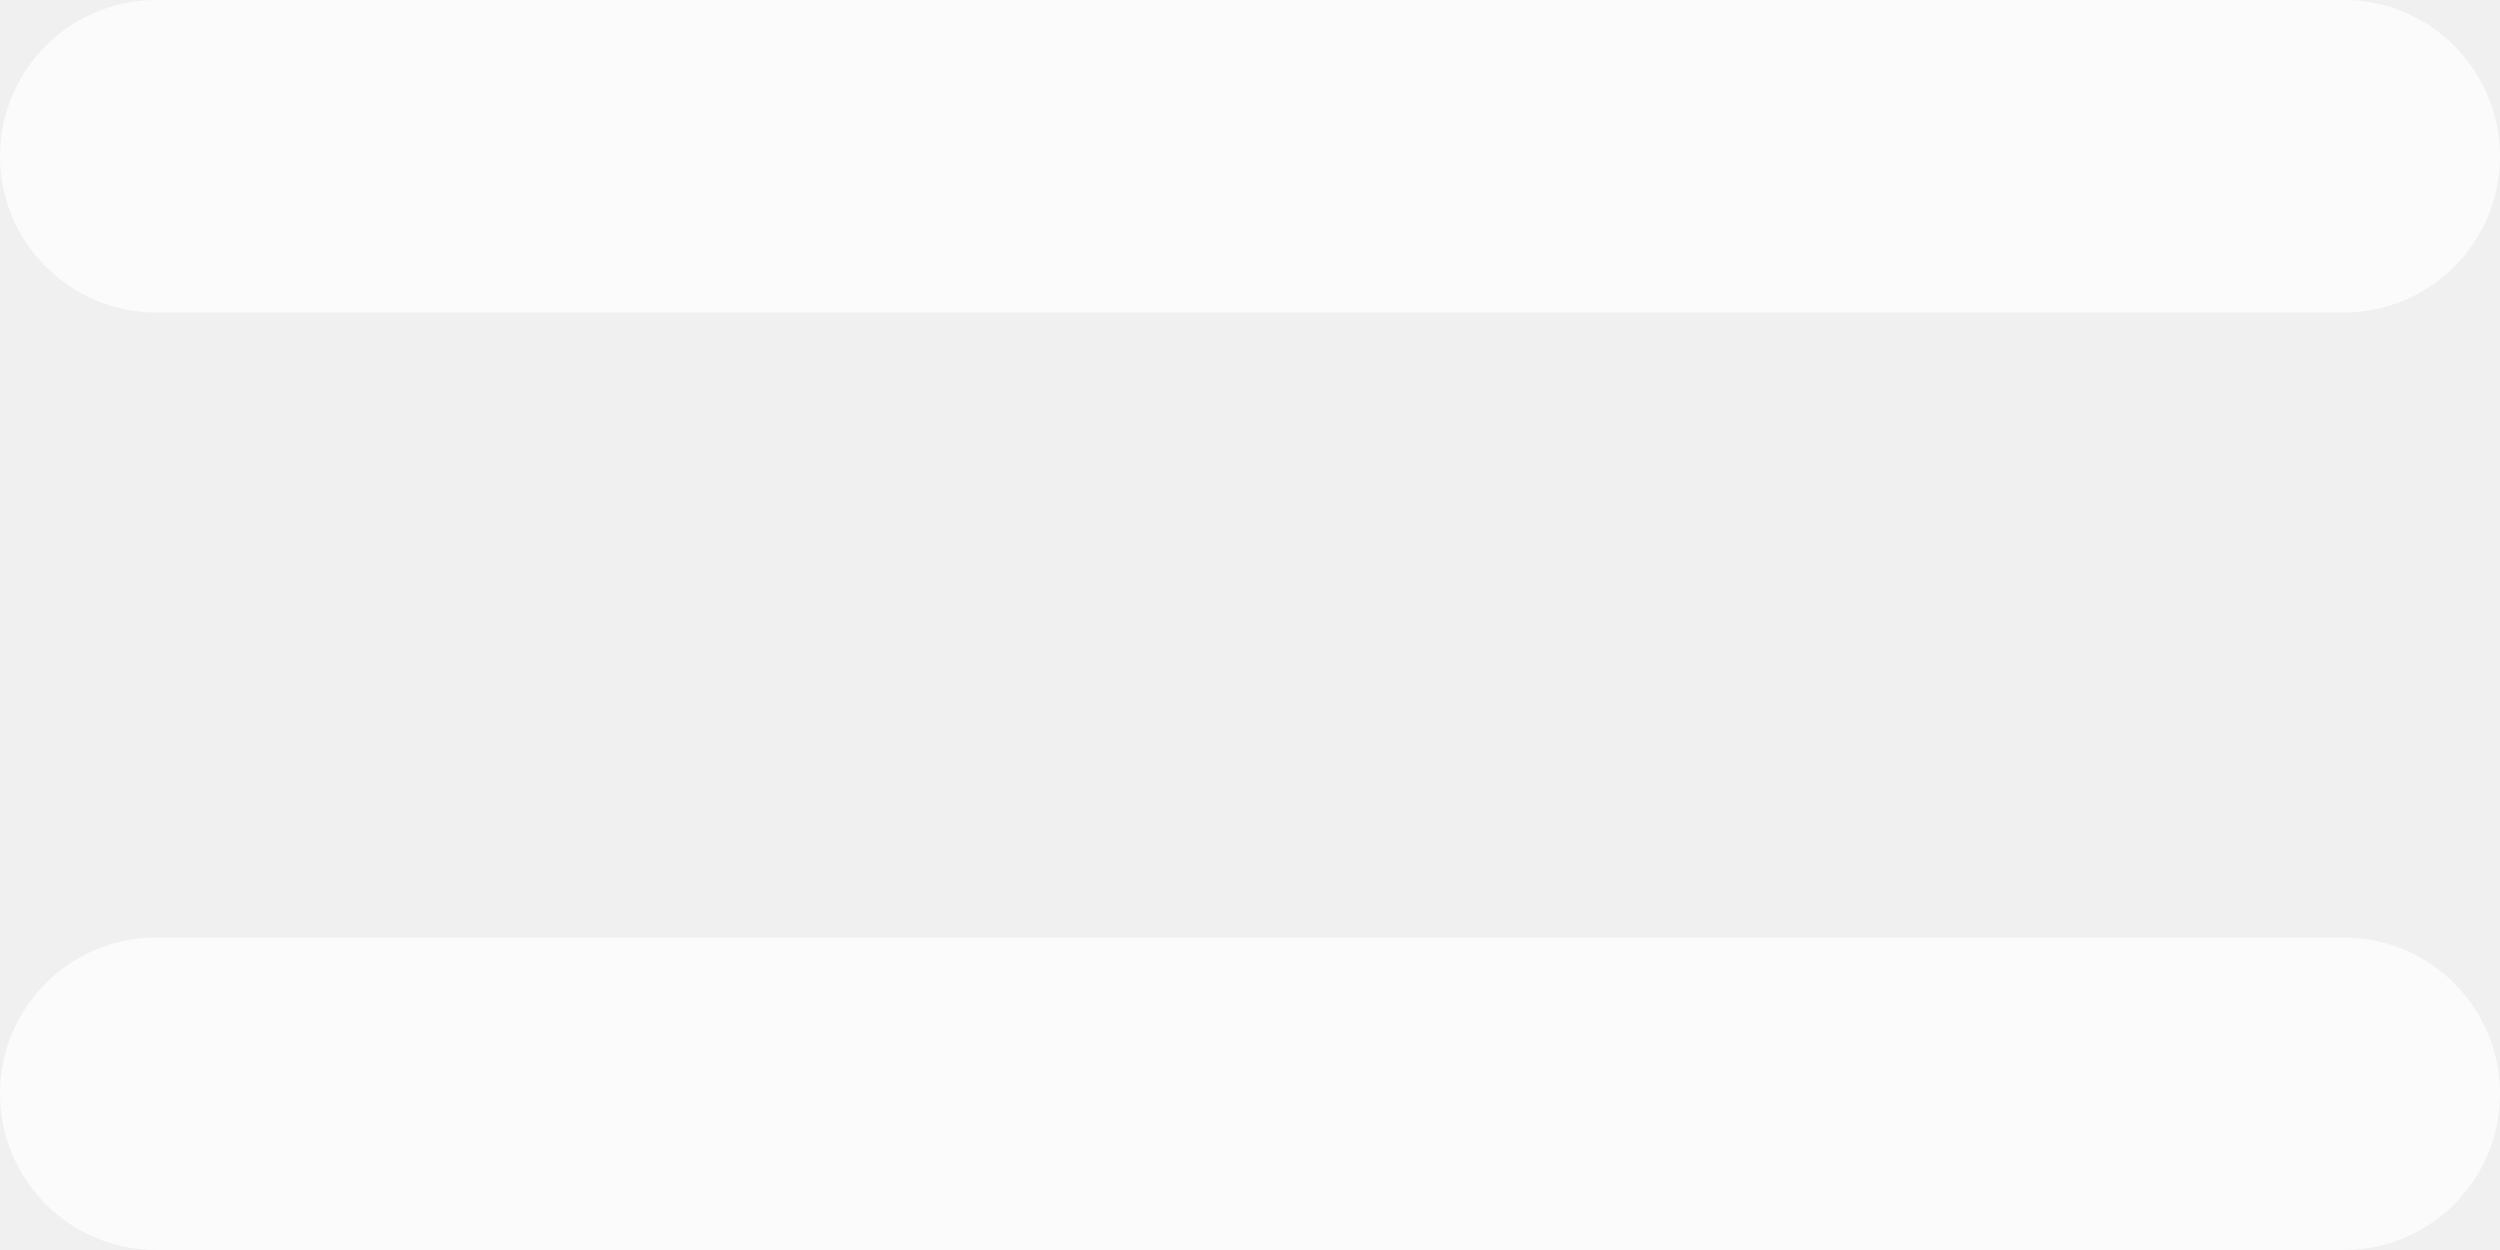
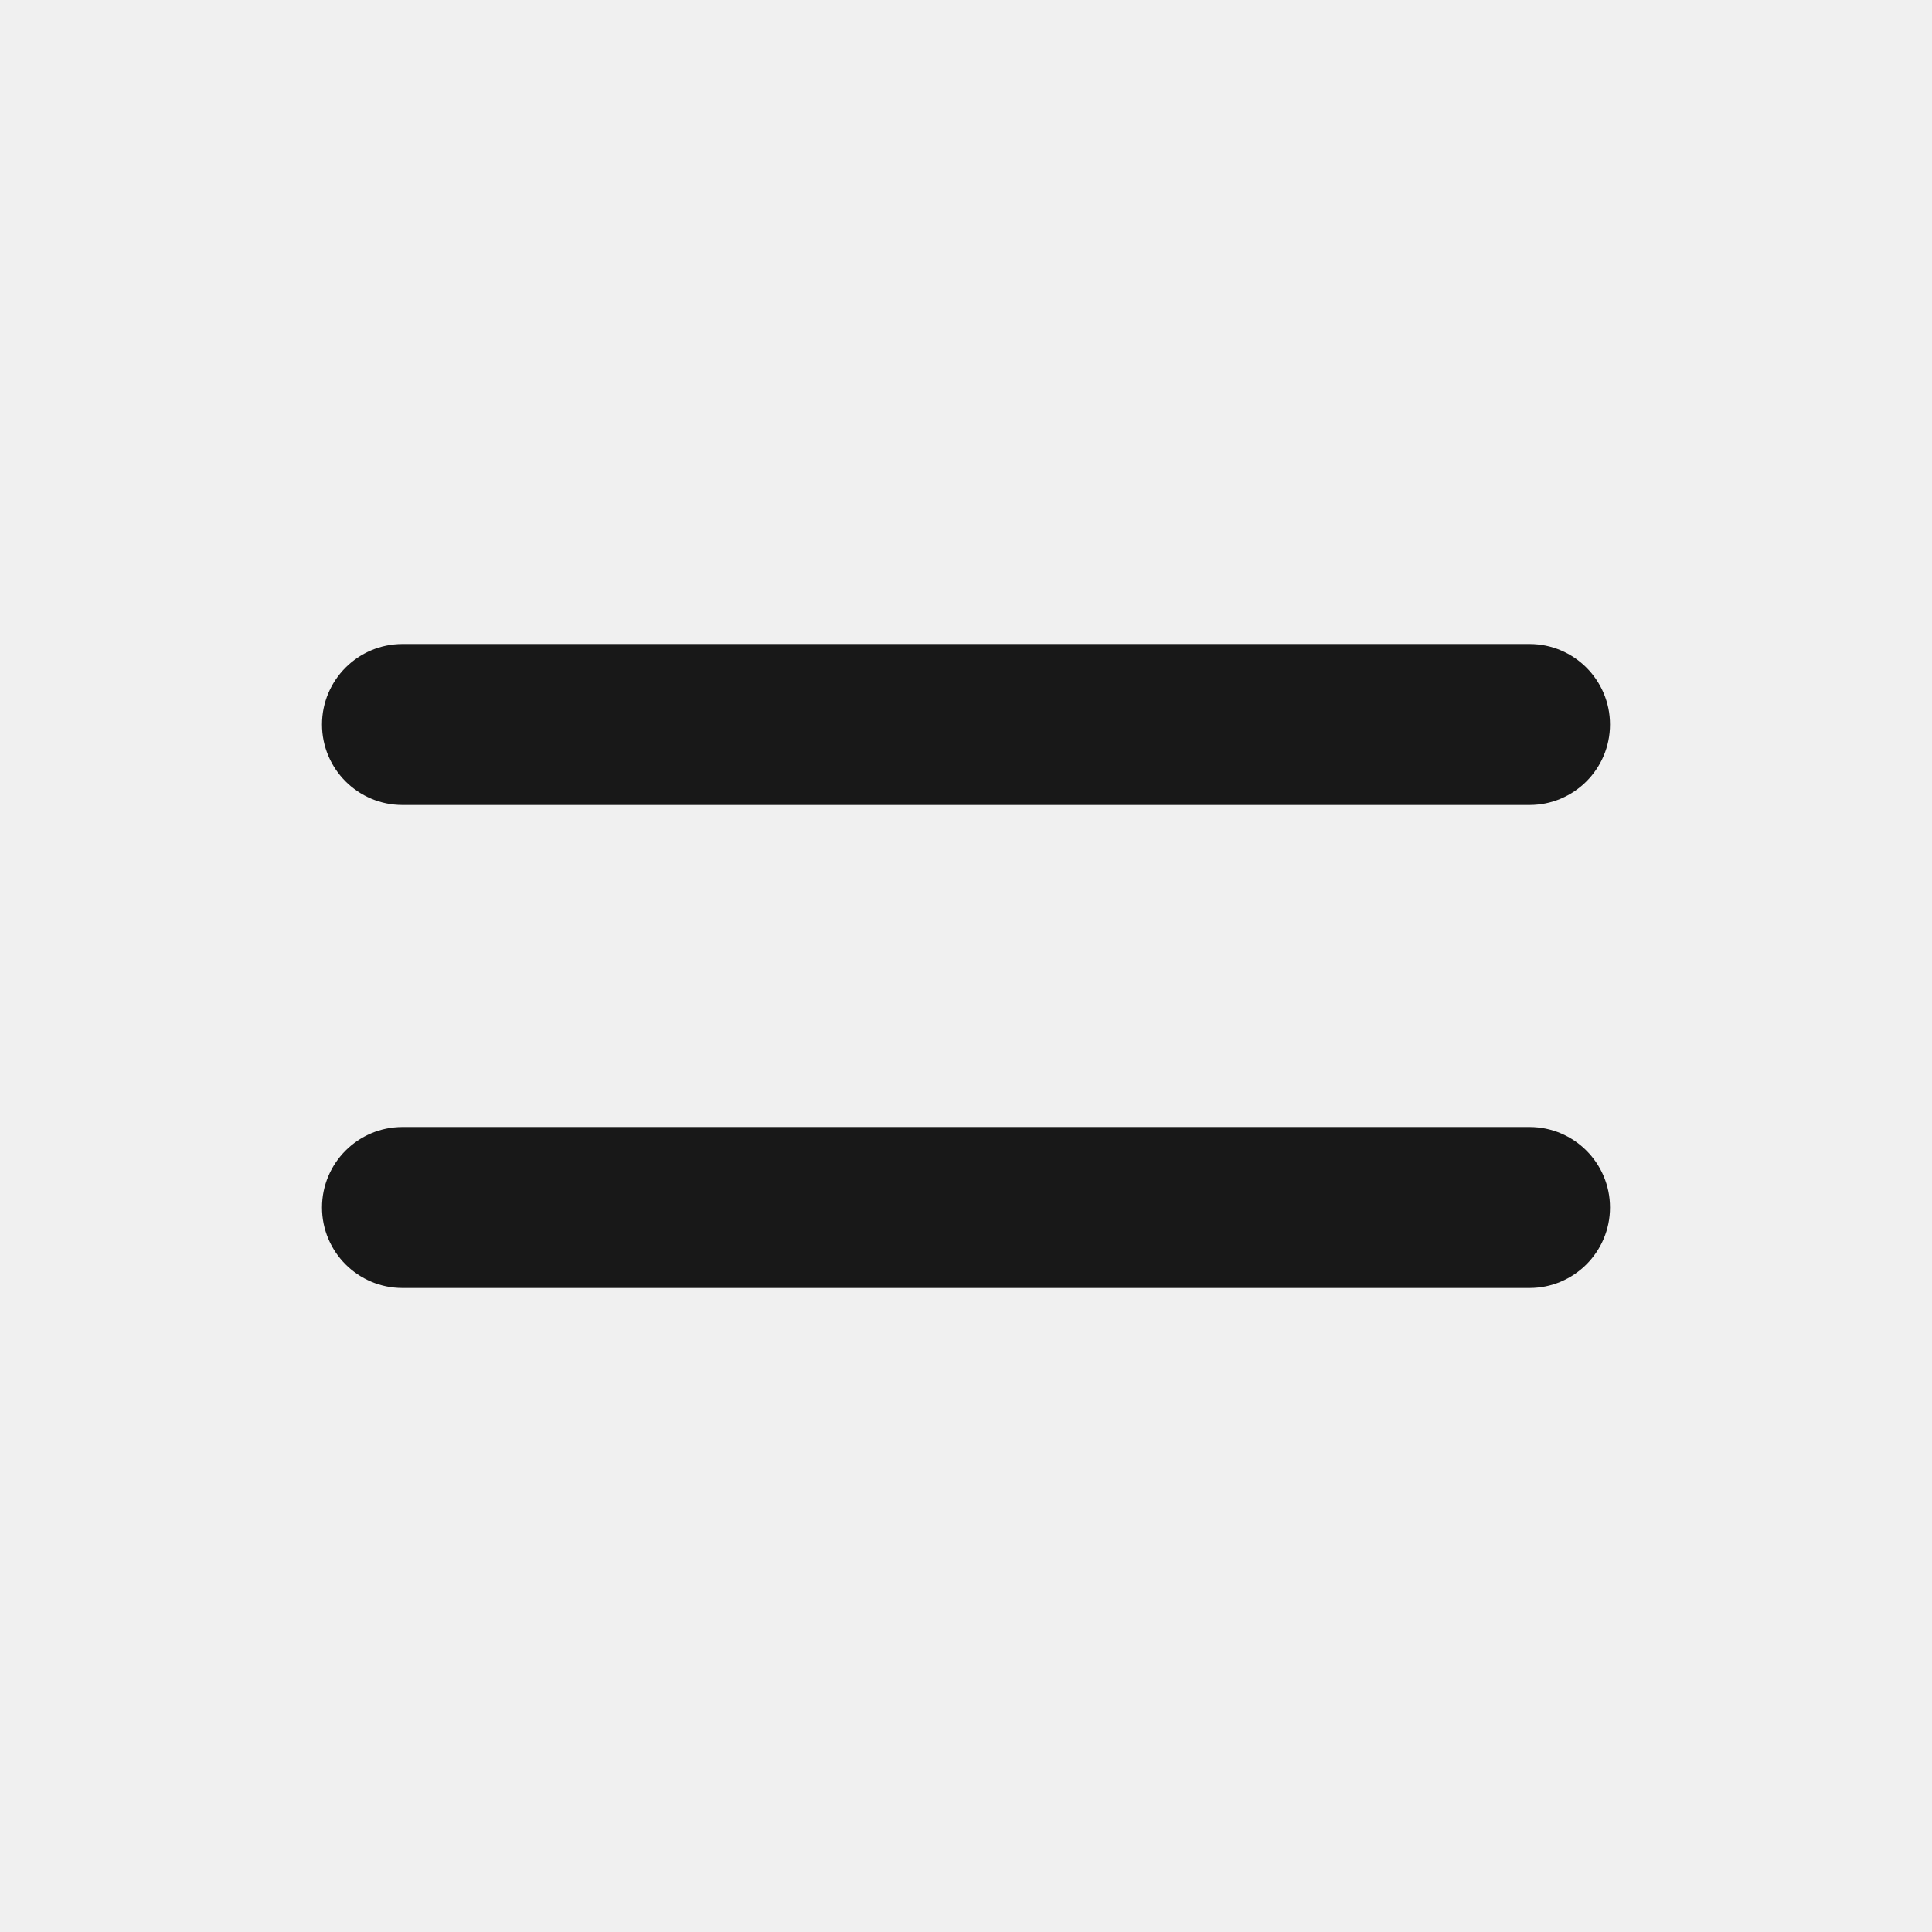
- <svg xmlns="http://www.w3.org/2000/svg" width="8" height="4" viewBox="0 0 8 4" fill="none">
-   <path d="M0.5 0C0.224 0 0 0.224 0 0.5C0 0.776 0.224 1 0.5 1H7.5C7.776 1 8 0.776 8 0.5C8 0.224 7.776 0 7.5 0H0.5Z" fill="white" fill-opacity="0.72" />
-   <path d="M0.5 3C0.224 3 0 3.224 0 3.5C0 3.776 0.224 4 0.5 4H7.5C7.776 4 8 3.776 8 3.5C8 3.224 7.776 3 7.5 3H0.5Z" fill="white" fill-opacity="0.72" />
+ <svg xmlns="http://www.w3.org/2000/svg" width="24" height="24" viewBox="0 0 24 24" fill="none">
+   <path d="M5 8C4.448 8 4 8.448 4 9C4 9.552 4.448 10 5 10H19C19.552 10 20 9.552 20 9C20 8.448 19.552 8 19 8H5Z" fill="currentColor" fill-opacity="0.9" />
+   <path d="M5 14C4.448 14 4 14.448 4 15C4 15.552 4.448 16 5 16H19C19.552 16 20 15.552 20 15C20 14.448 19.552 14 19 14H5Z" fill="currentColor" fill-opacity="0.9" />
</svg>
